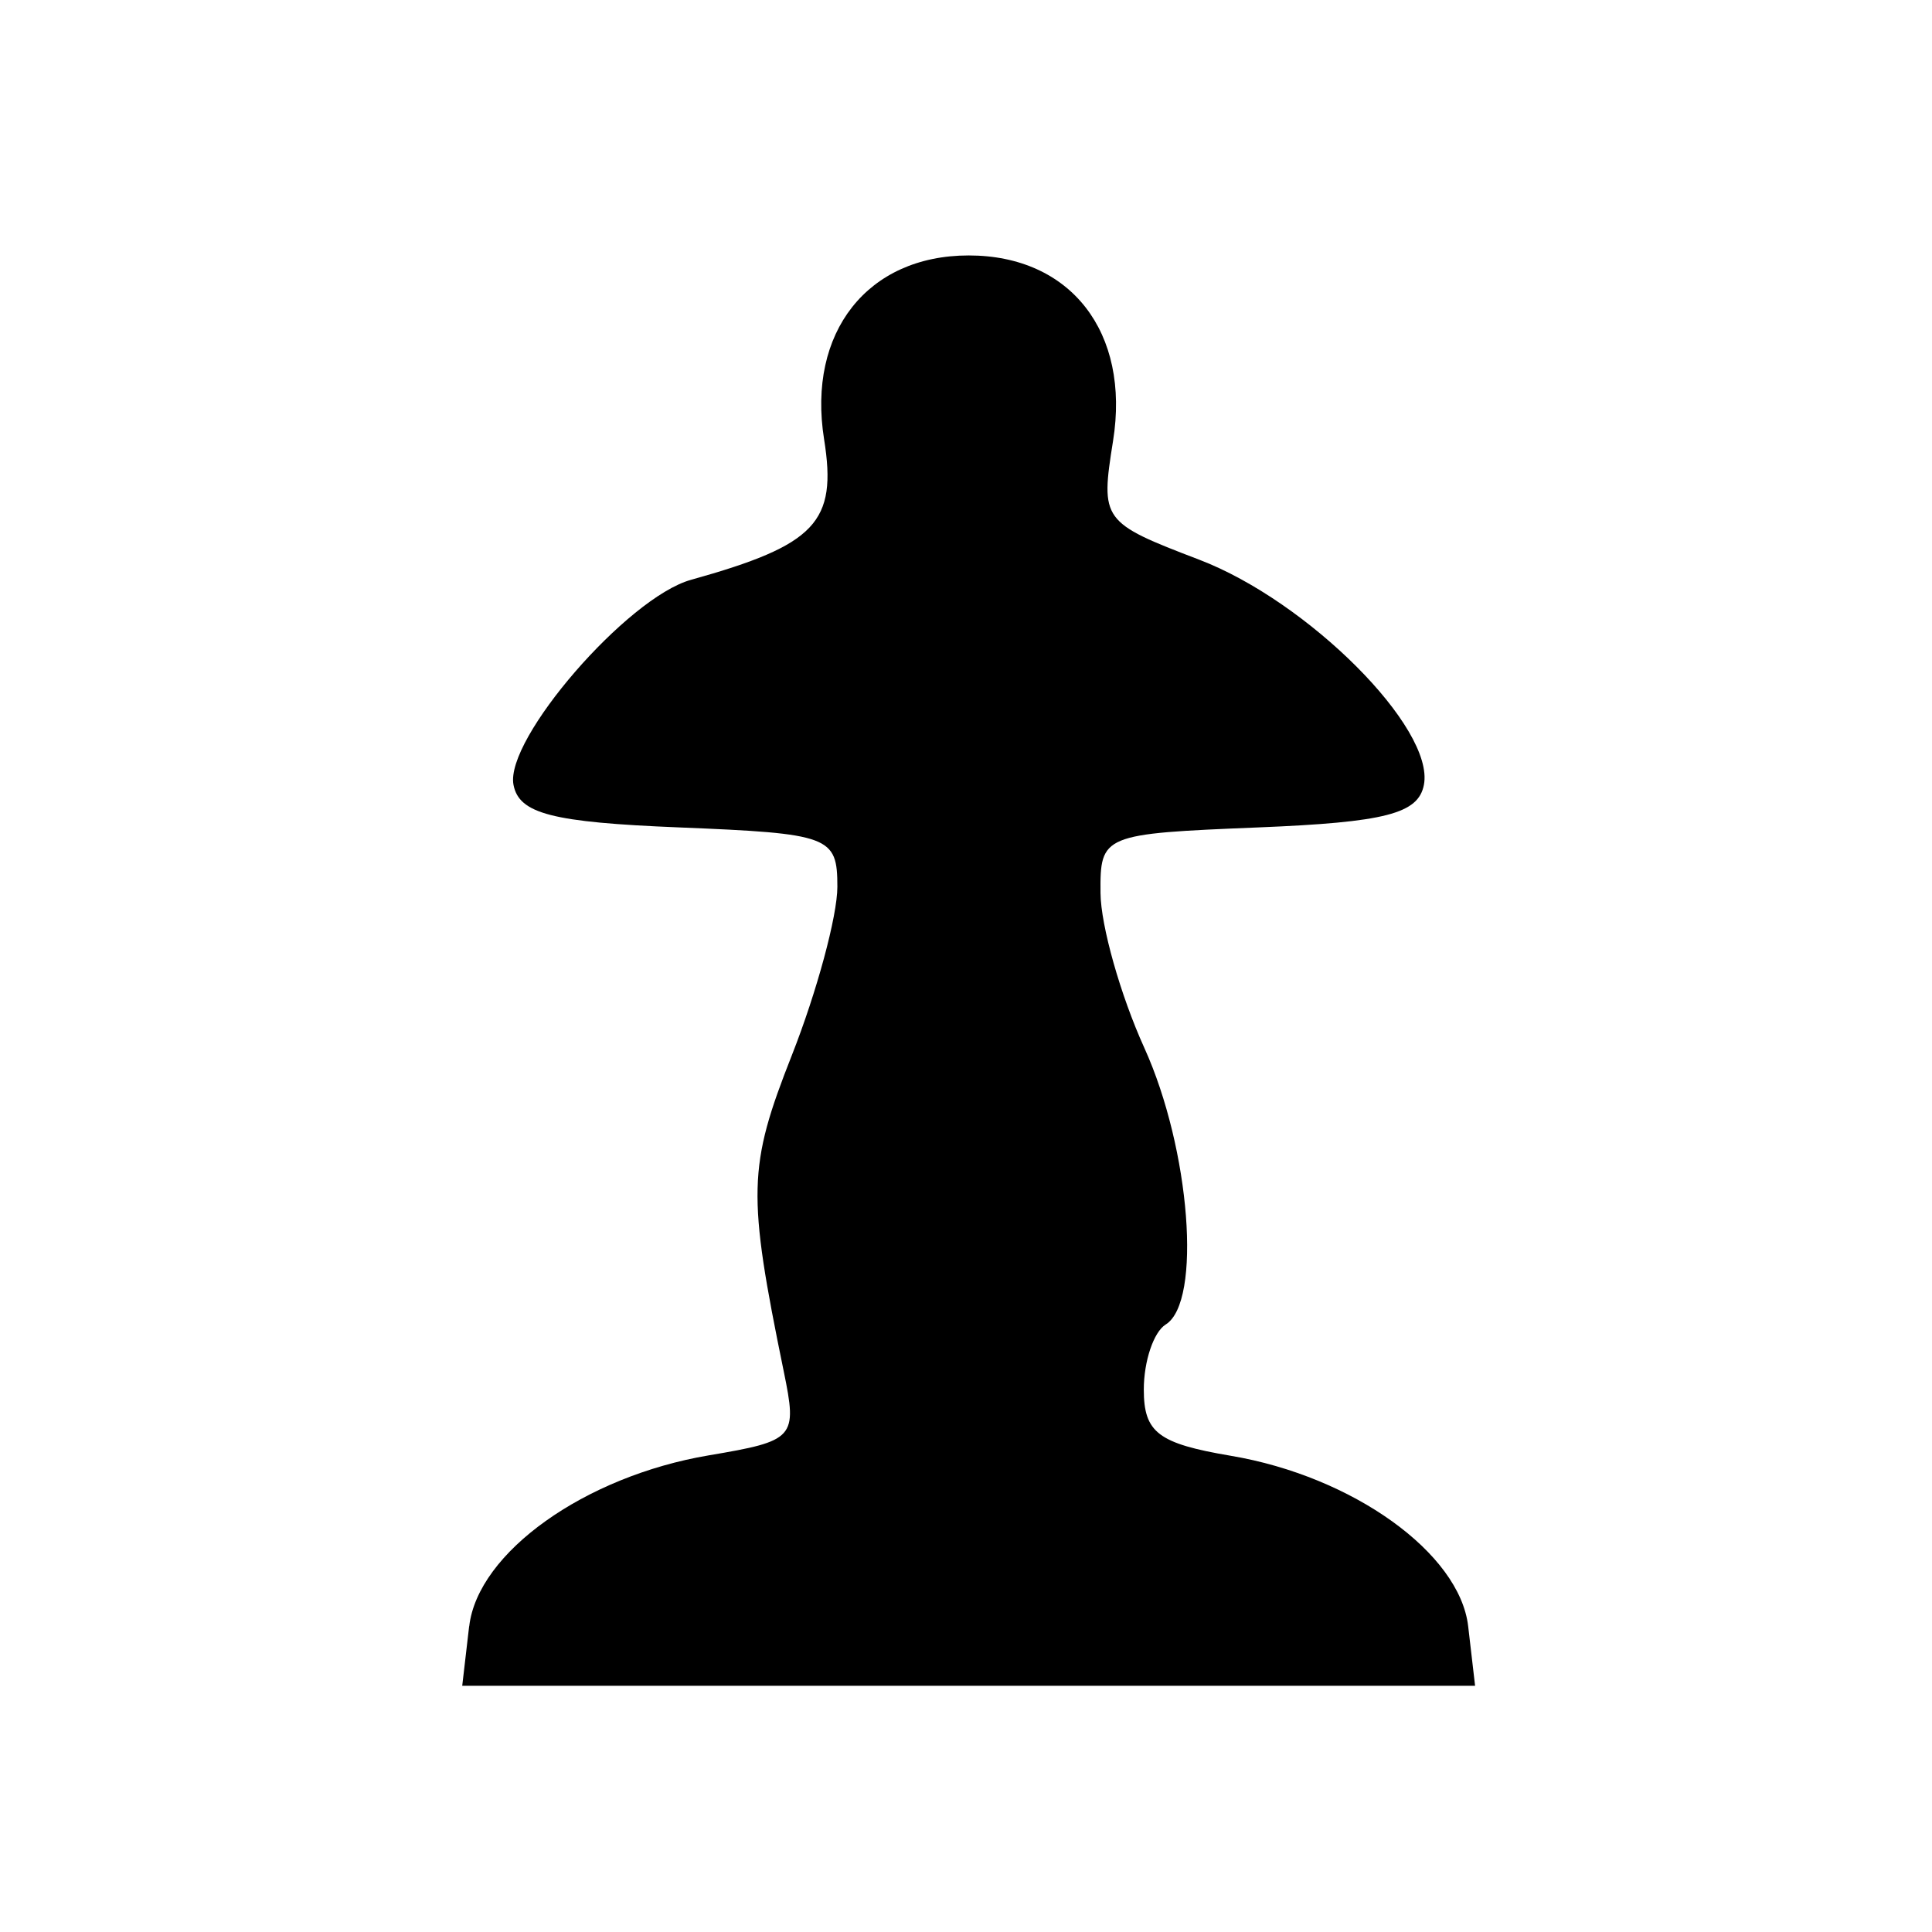
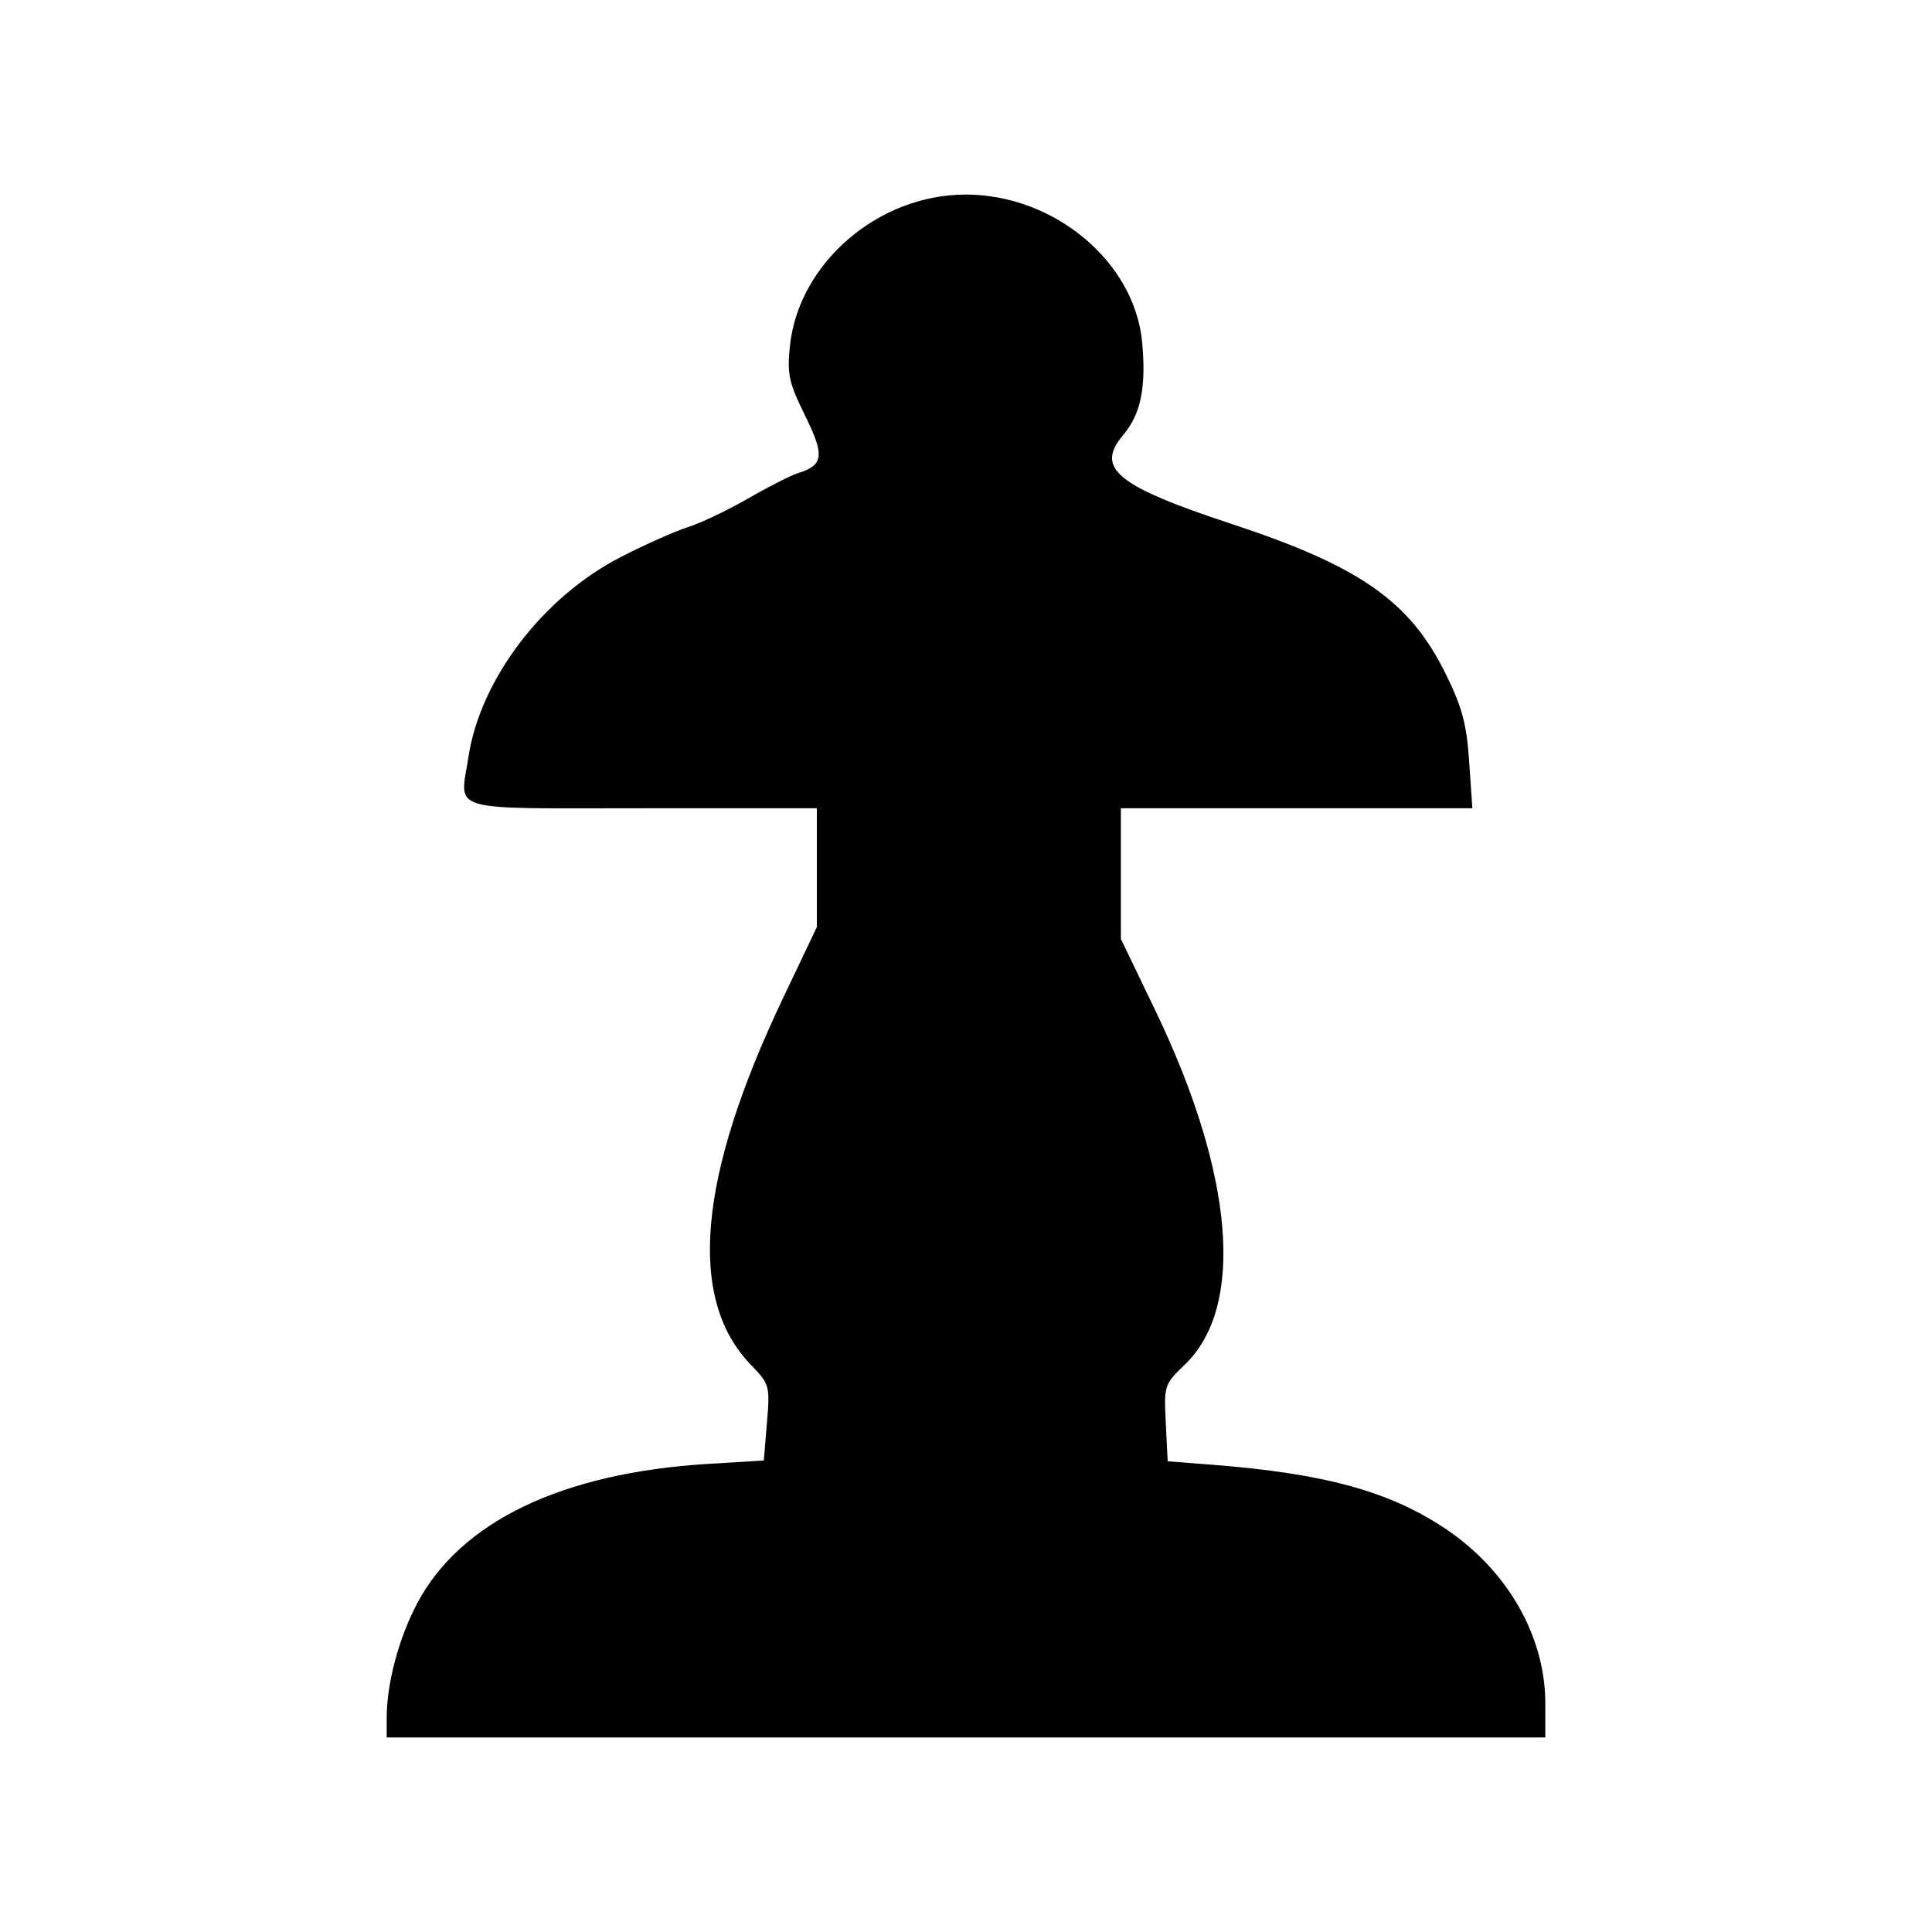
- <svg xmlns="http://www.w3.org/2000/svg" width="64px" height="64px" id="svg2816" version="1.1">
-   <defs id="defs2818">
-     </defs>
+ <svg xmlns="http://www.w3.org/2000/svg" width="64px" height="64px" id="svg2985" version="1.1">
+   <defs id="defs2987" />
  <g id="layer1">
-     <text xml:space="preserve" style="font-size:64px;font-style:normal;font-weight:normal;fill:#000000;fill-opacity:1;stroke:none;font-family:babaschess fritzright;-inkscape-font-specification:babaschess fritzright" x="0" y="64" id="text2826">
-       <tspan id="tspan2828" x="0" y="64" />
-     </text>
-     <path style="fill:#000000" d="m 15.544,53.87 c 0.284,-2.439 3.824,-4.965 7.932,-5.659 2.861,-0.483 2.94,-0.572 2.487,-2.78 -1.211,-5.9 -1.189,-6.779 0.267,-10.472 0.83,-2.106 1.509,-4.618 1.509,-5.583 0,-1.675 -0.239,-1.764 -5.25,-1.967 -4.199,-0.17 -5.296,-0.453 -5.479,-1.412 -0.289,-1.513 3.77,-6.201 5.878,-6.789 4.141,-1.156 4.851,-1.905 4.411,-4.657 -0.566,-3.541 1.438,-6.089 4.791,-6.089 3.378,0 5.357,2.545 4.781,6.146 -0.42,2.629 -0.368,2.702 2.851,3.931 3.612,1.379 7.806,5.579 7.447,7.458 -0.183,0.959 -1.279,1.241 -5.479,1.412 -5.175,0.21 -5.25,0.241 -5.234,2.176 0.009,1.079 0.661,3.385 1.45,5.124 1.524,3.36 1.916,8.421 0.709,9.167 -0.399,0.247 -0.725,1.216 -0.725,2.155 0,1.424 0.477,1.787 2.884,2.194 4.044,0.683 7.579,3.222 7.861,5.647 l 0.229,1.971 -16.776,0 -16.776,0 0.229,-1.971 z" id="path3141" />
+     <path style="fill:#000000" d="m 12.81,56.899 c 0,-1.128 0.398,-2.626 1.004,-3.775 1.433,-2.719 4.802,-4.336 9.646,-4.631 l 1.842,-0.112 0.104,-1.255 c 0.102,-1.227 0.09,-1.27 -0.537,-1.92 -2.107,-2.186 -1.752,-6.215 1.069,-12.14 l 1.121,-2.355 0,-1.968 0,-1.968 -5.781,0 c -6.565,0 -6.043,0.154 -5.76,-1.701 0.393,-2.574 2.461,-5.291 5.037,-6.617 C 21.364,18.042 22.367,17.594 22.785,17.463 23.203,17.332 24.101,16.904 24.78,16.514 25.459,16.123 26.2,15.746 26.425,15.677 27.285,15.412 27.325,15.099 26.67,13.768 26.131,12.674 26.07,12.396 26.166,11.469 26.449,8.722 29.088,6.445 31.987,6.445 c 2.943,0 5.607,2.233 5.849,4.903 0.136,1.496 -0.044,2.368 -0.633,3.067 -0.928,1.103 -0.214,1.685 3.621,2.95 4.218,1.391 5.876,2.55 7.053,4.931 0.56,1.132 0.705,1.671 0.791,2.933 l 0.106,1.546 -5.822,0 -5.822,0 0,2.163 0,2.163 1.131,2.35 c 2.623,5.448 2.991,9.833 0.987,11.755 -0.68,0.652 -0.692,0.689 -0.63,1.933 l 0.063,1.268 1.457,0.113 c 3.726,0.29 5.864,0.873 7.72,2.105 C 49.925,51.996 51.19,54.197 51.19,56.422 l 0,1.133 -19.19,0 -19.19,0 0,-0.656 z" id="path3255" />
  </g>
</svg>
